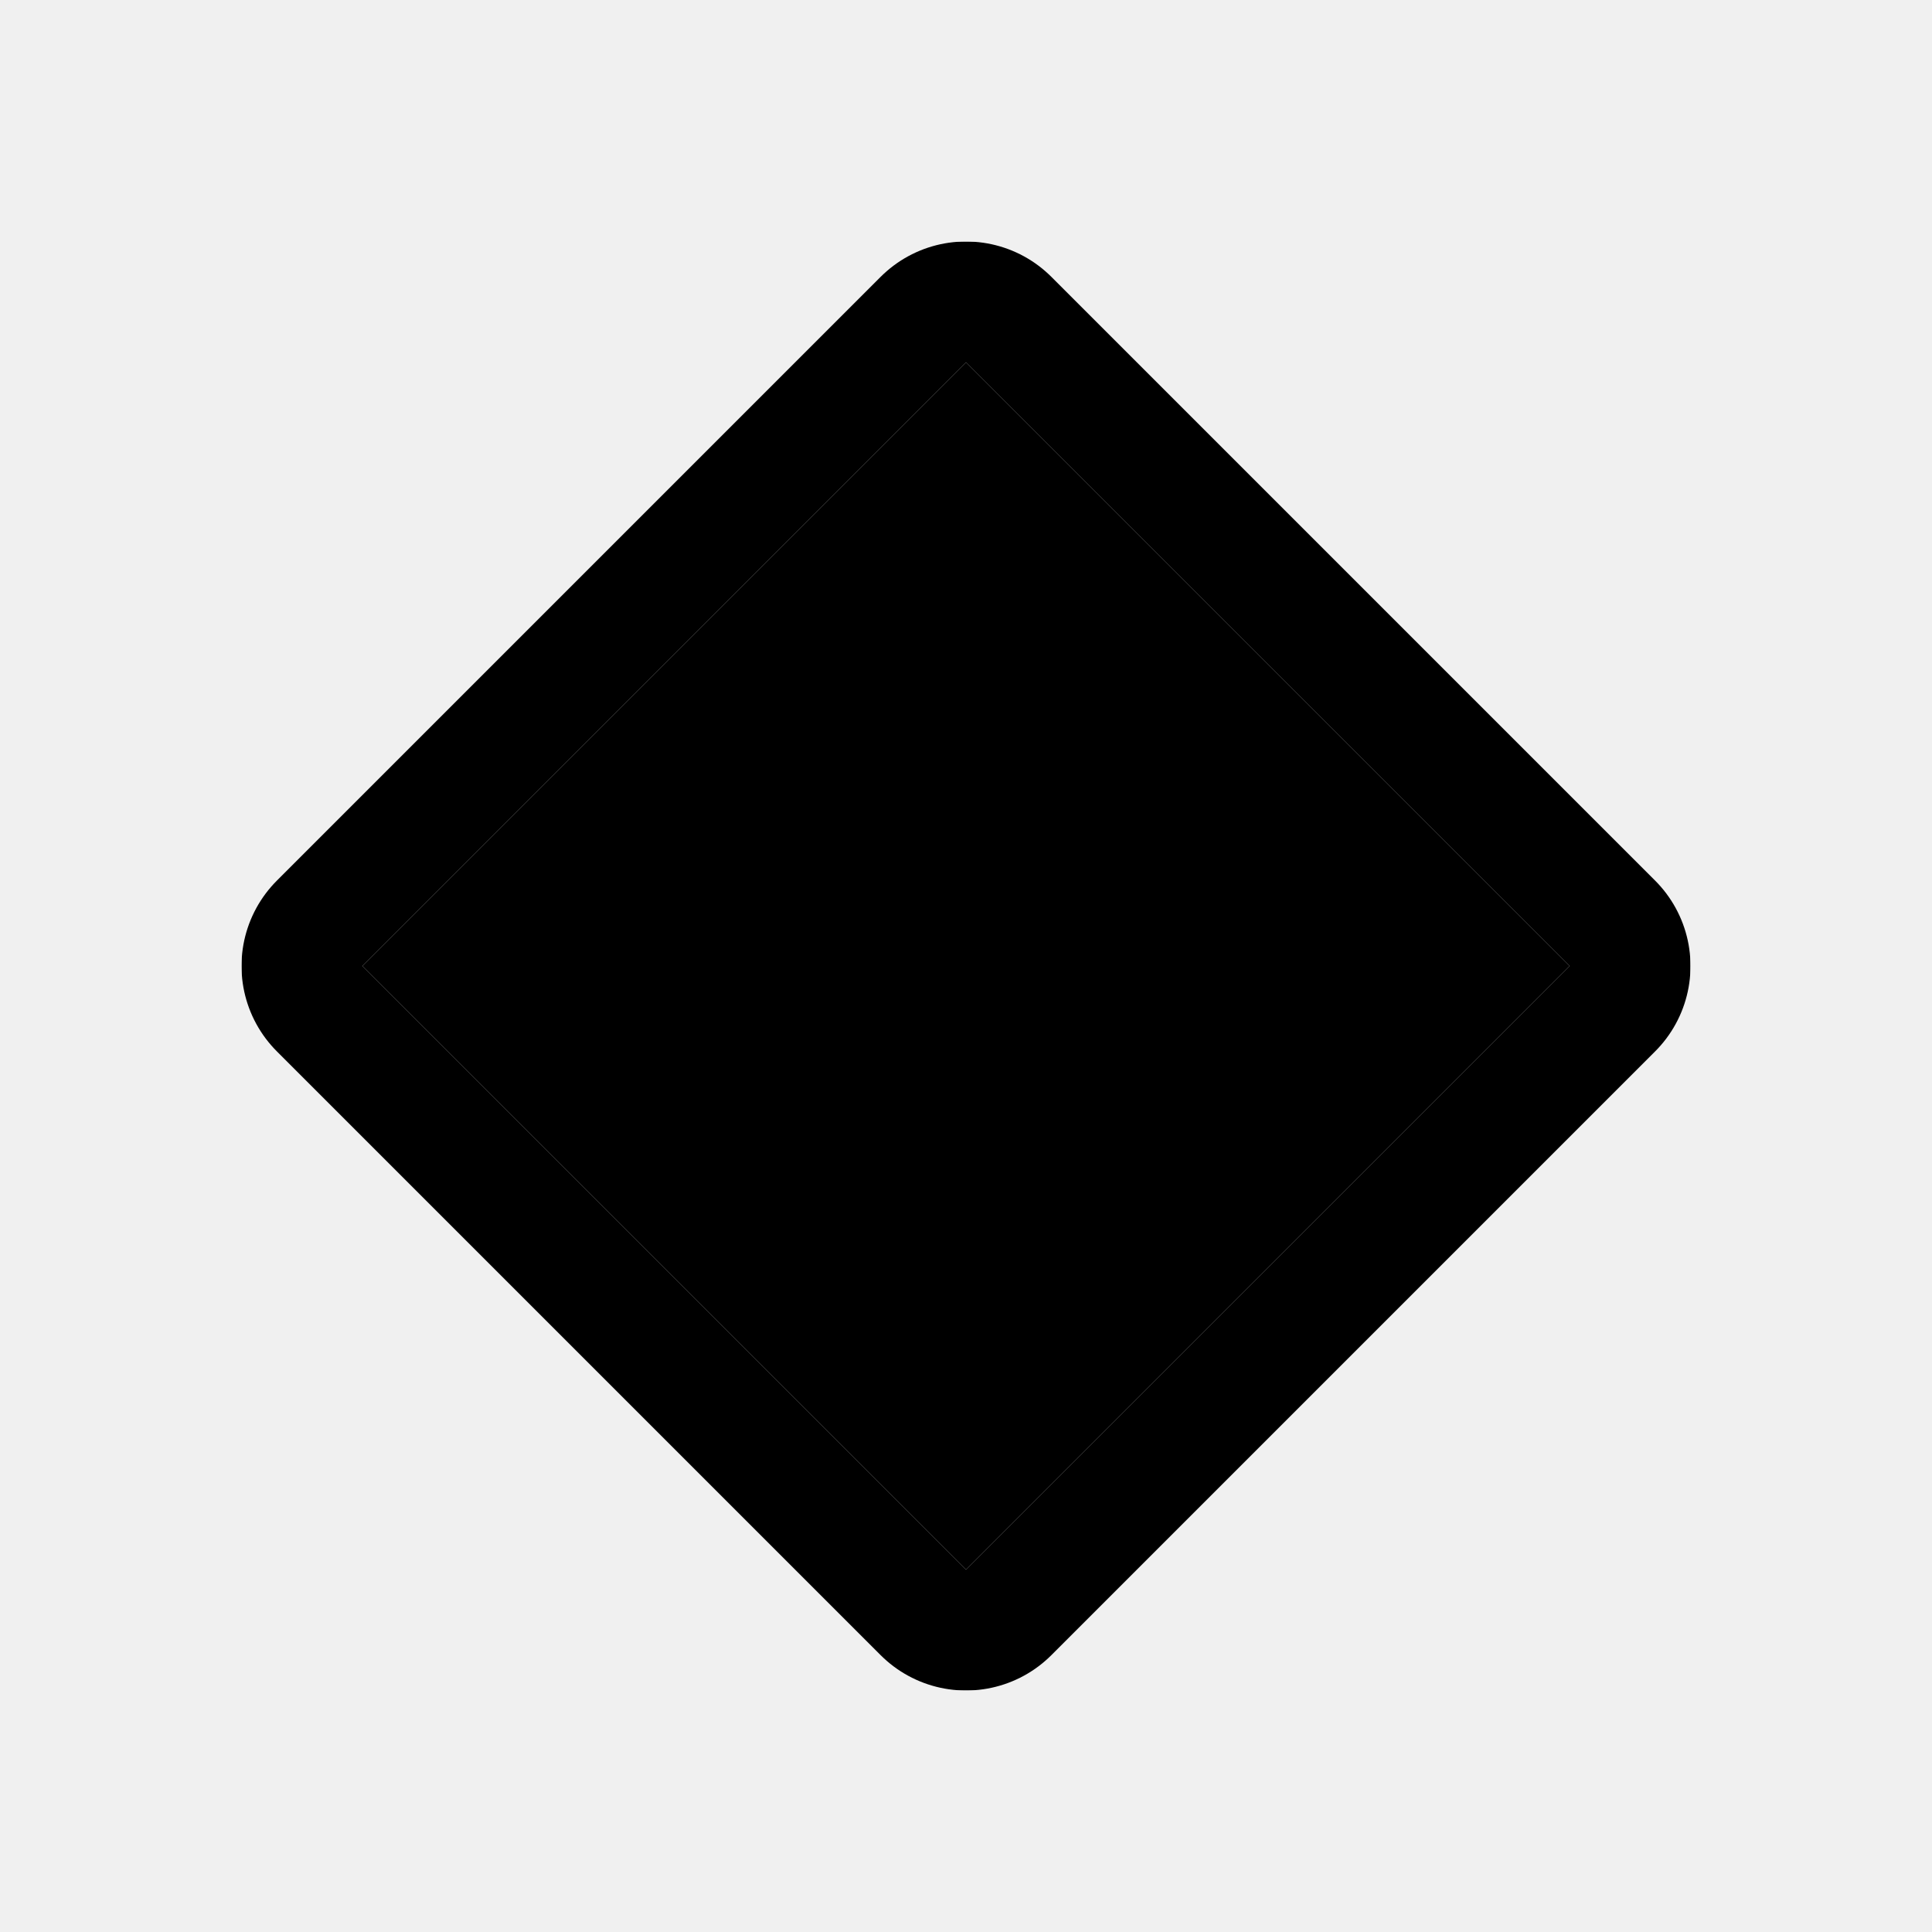
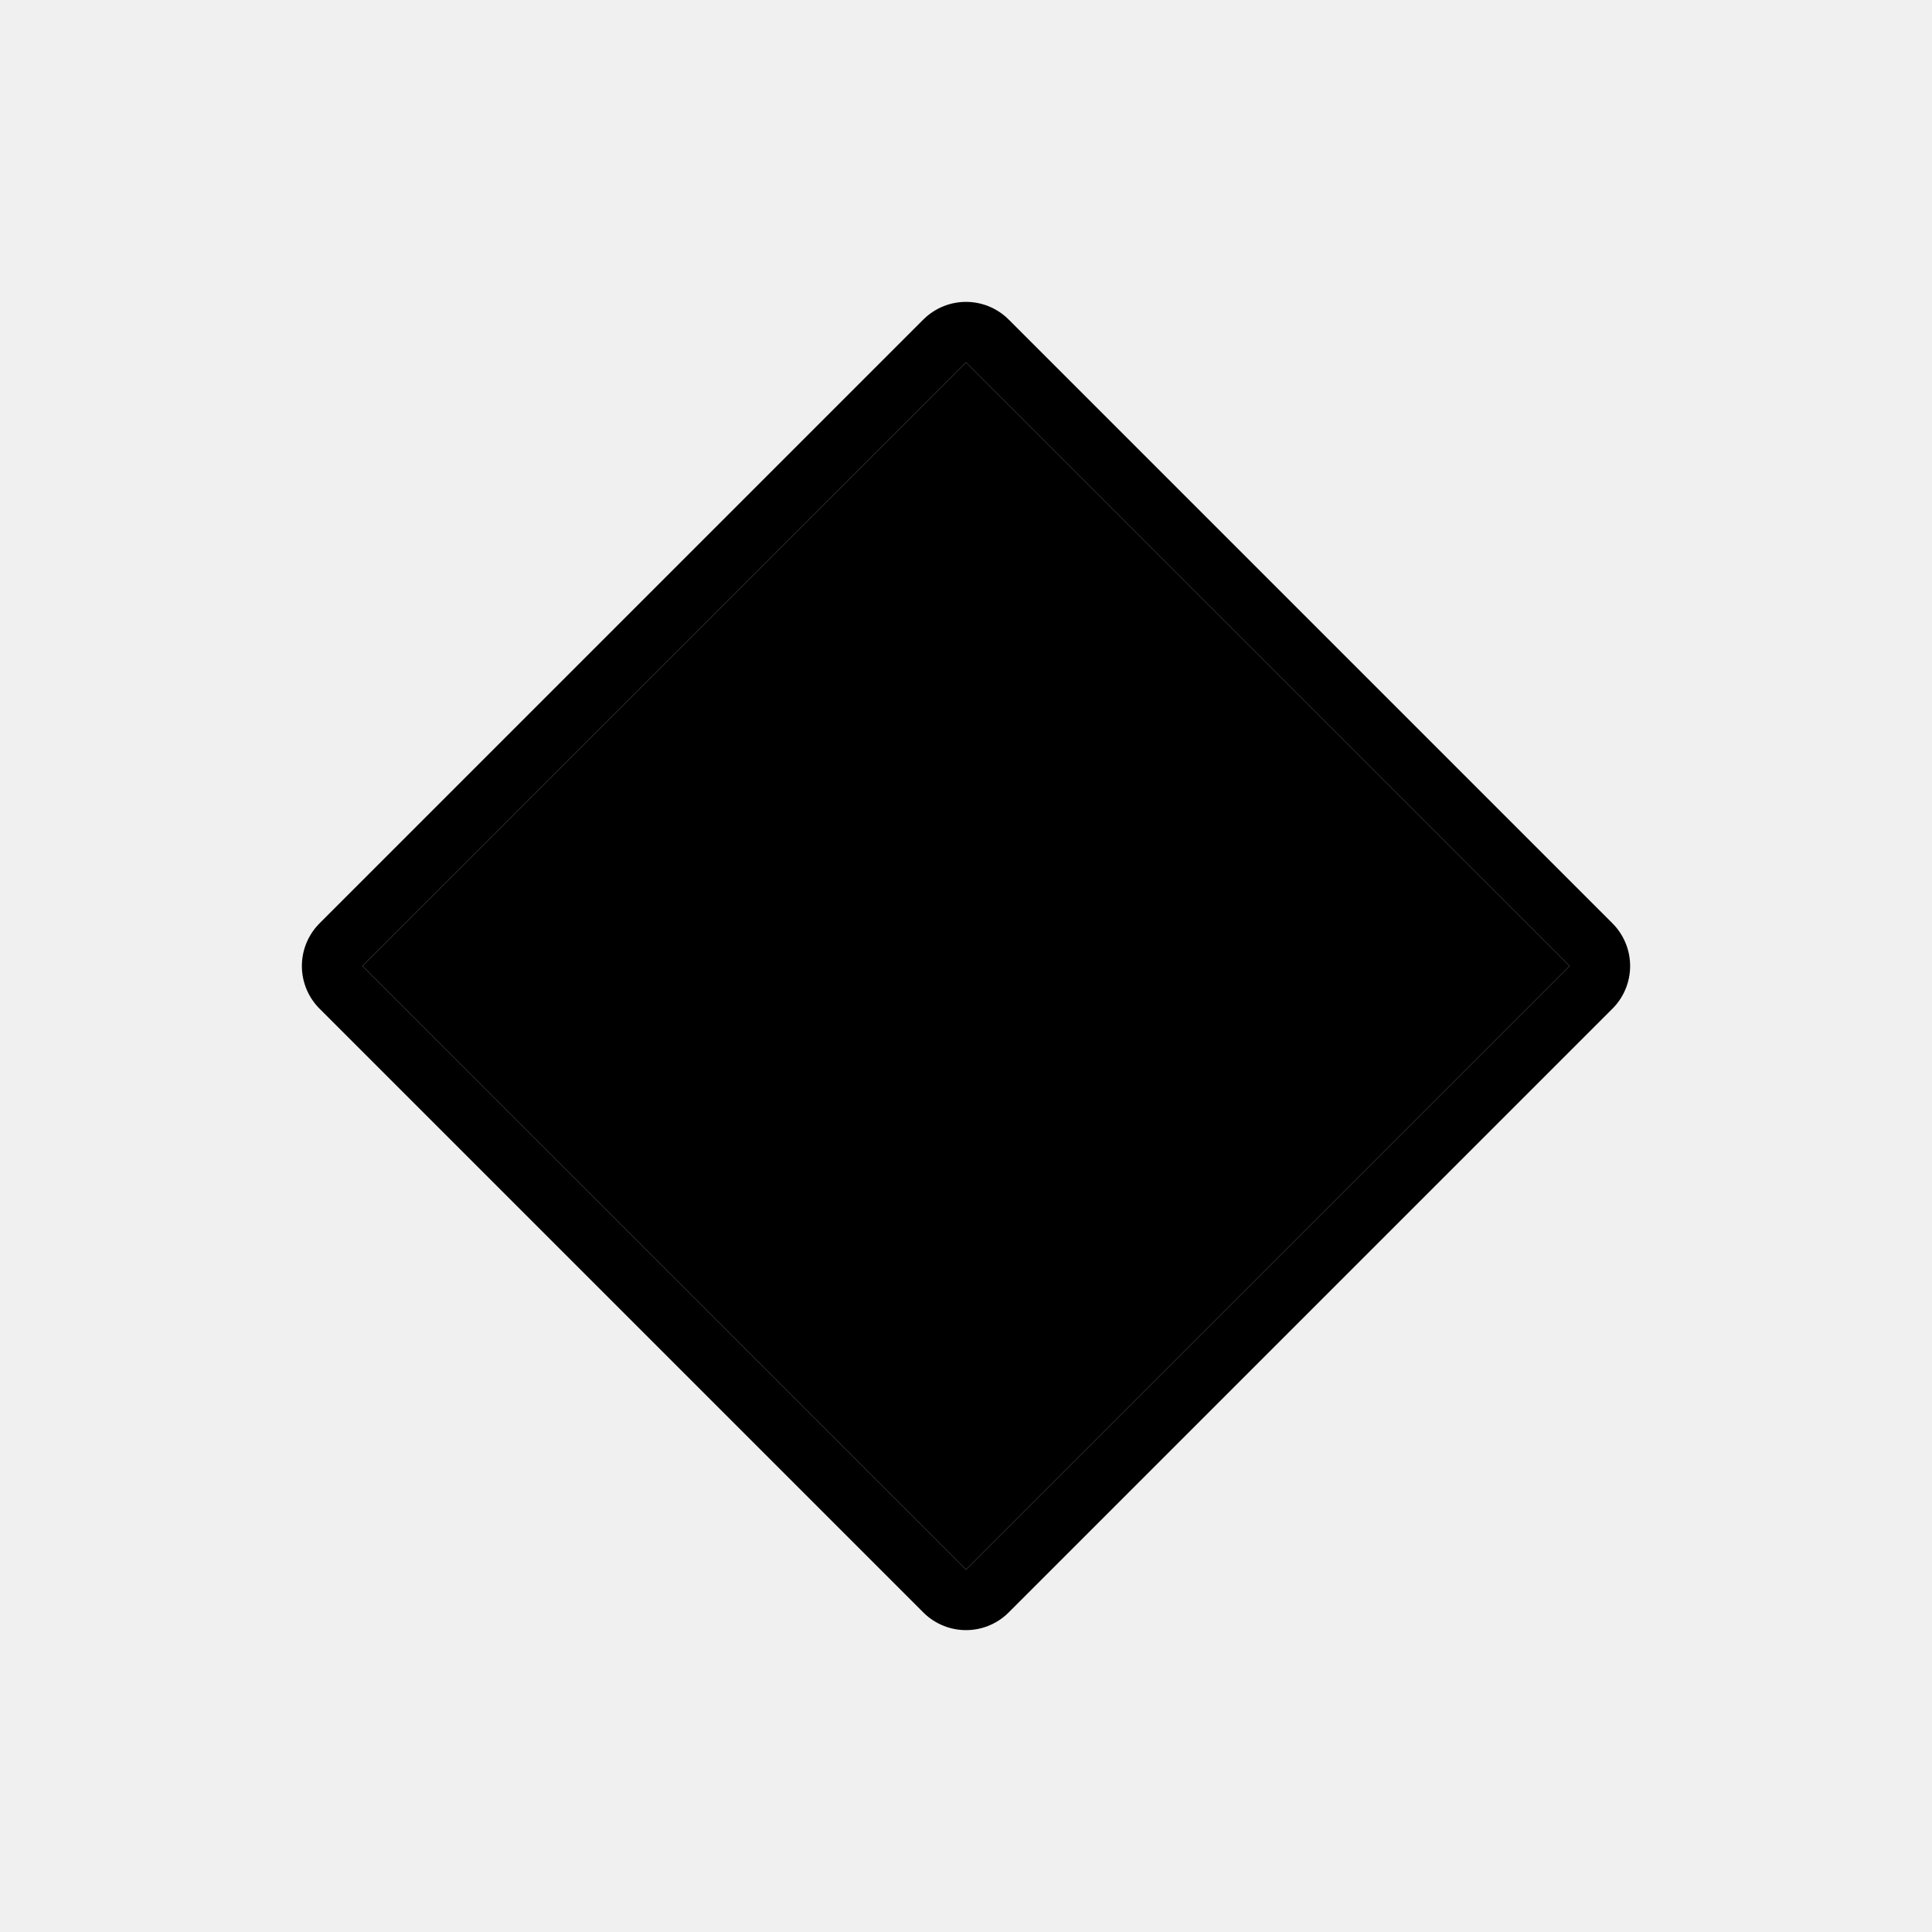
<svg xmlns="http://www.w3.org/2000/svg" width="16" height="16" viewBox="0 0 16 16" fill="none">
  <path d="M3 8L8 3L13 8L8 13L3 8Z" fill="black" />
  <mask id="stroke0_840_549" maskUnits="userSpaceOnUse" x="2" y="2" width="12" height="12" fill="black">
    <rect fill="white" x="2" y="2" width="12" height="12" />
    <path d="M3 8L8 3L13 8L8 13L3 8Z" />
  </mask>
-   <path d="M3 8L8 3L13 8L8 13L3 8Z" stroke-width="2" stroke-linejoin="round" stroke="black" mask="url(#stroke0_840_549)" />
+   <path d="M3 8L8 3L13 8L8 13L3 8Z" stroke-width="1" stroke-linejoin="round" stroke="black" mask="url(#stroke0_840_549)" />
</svg>
